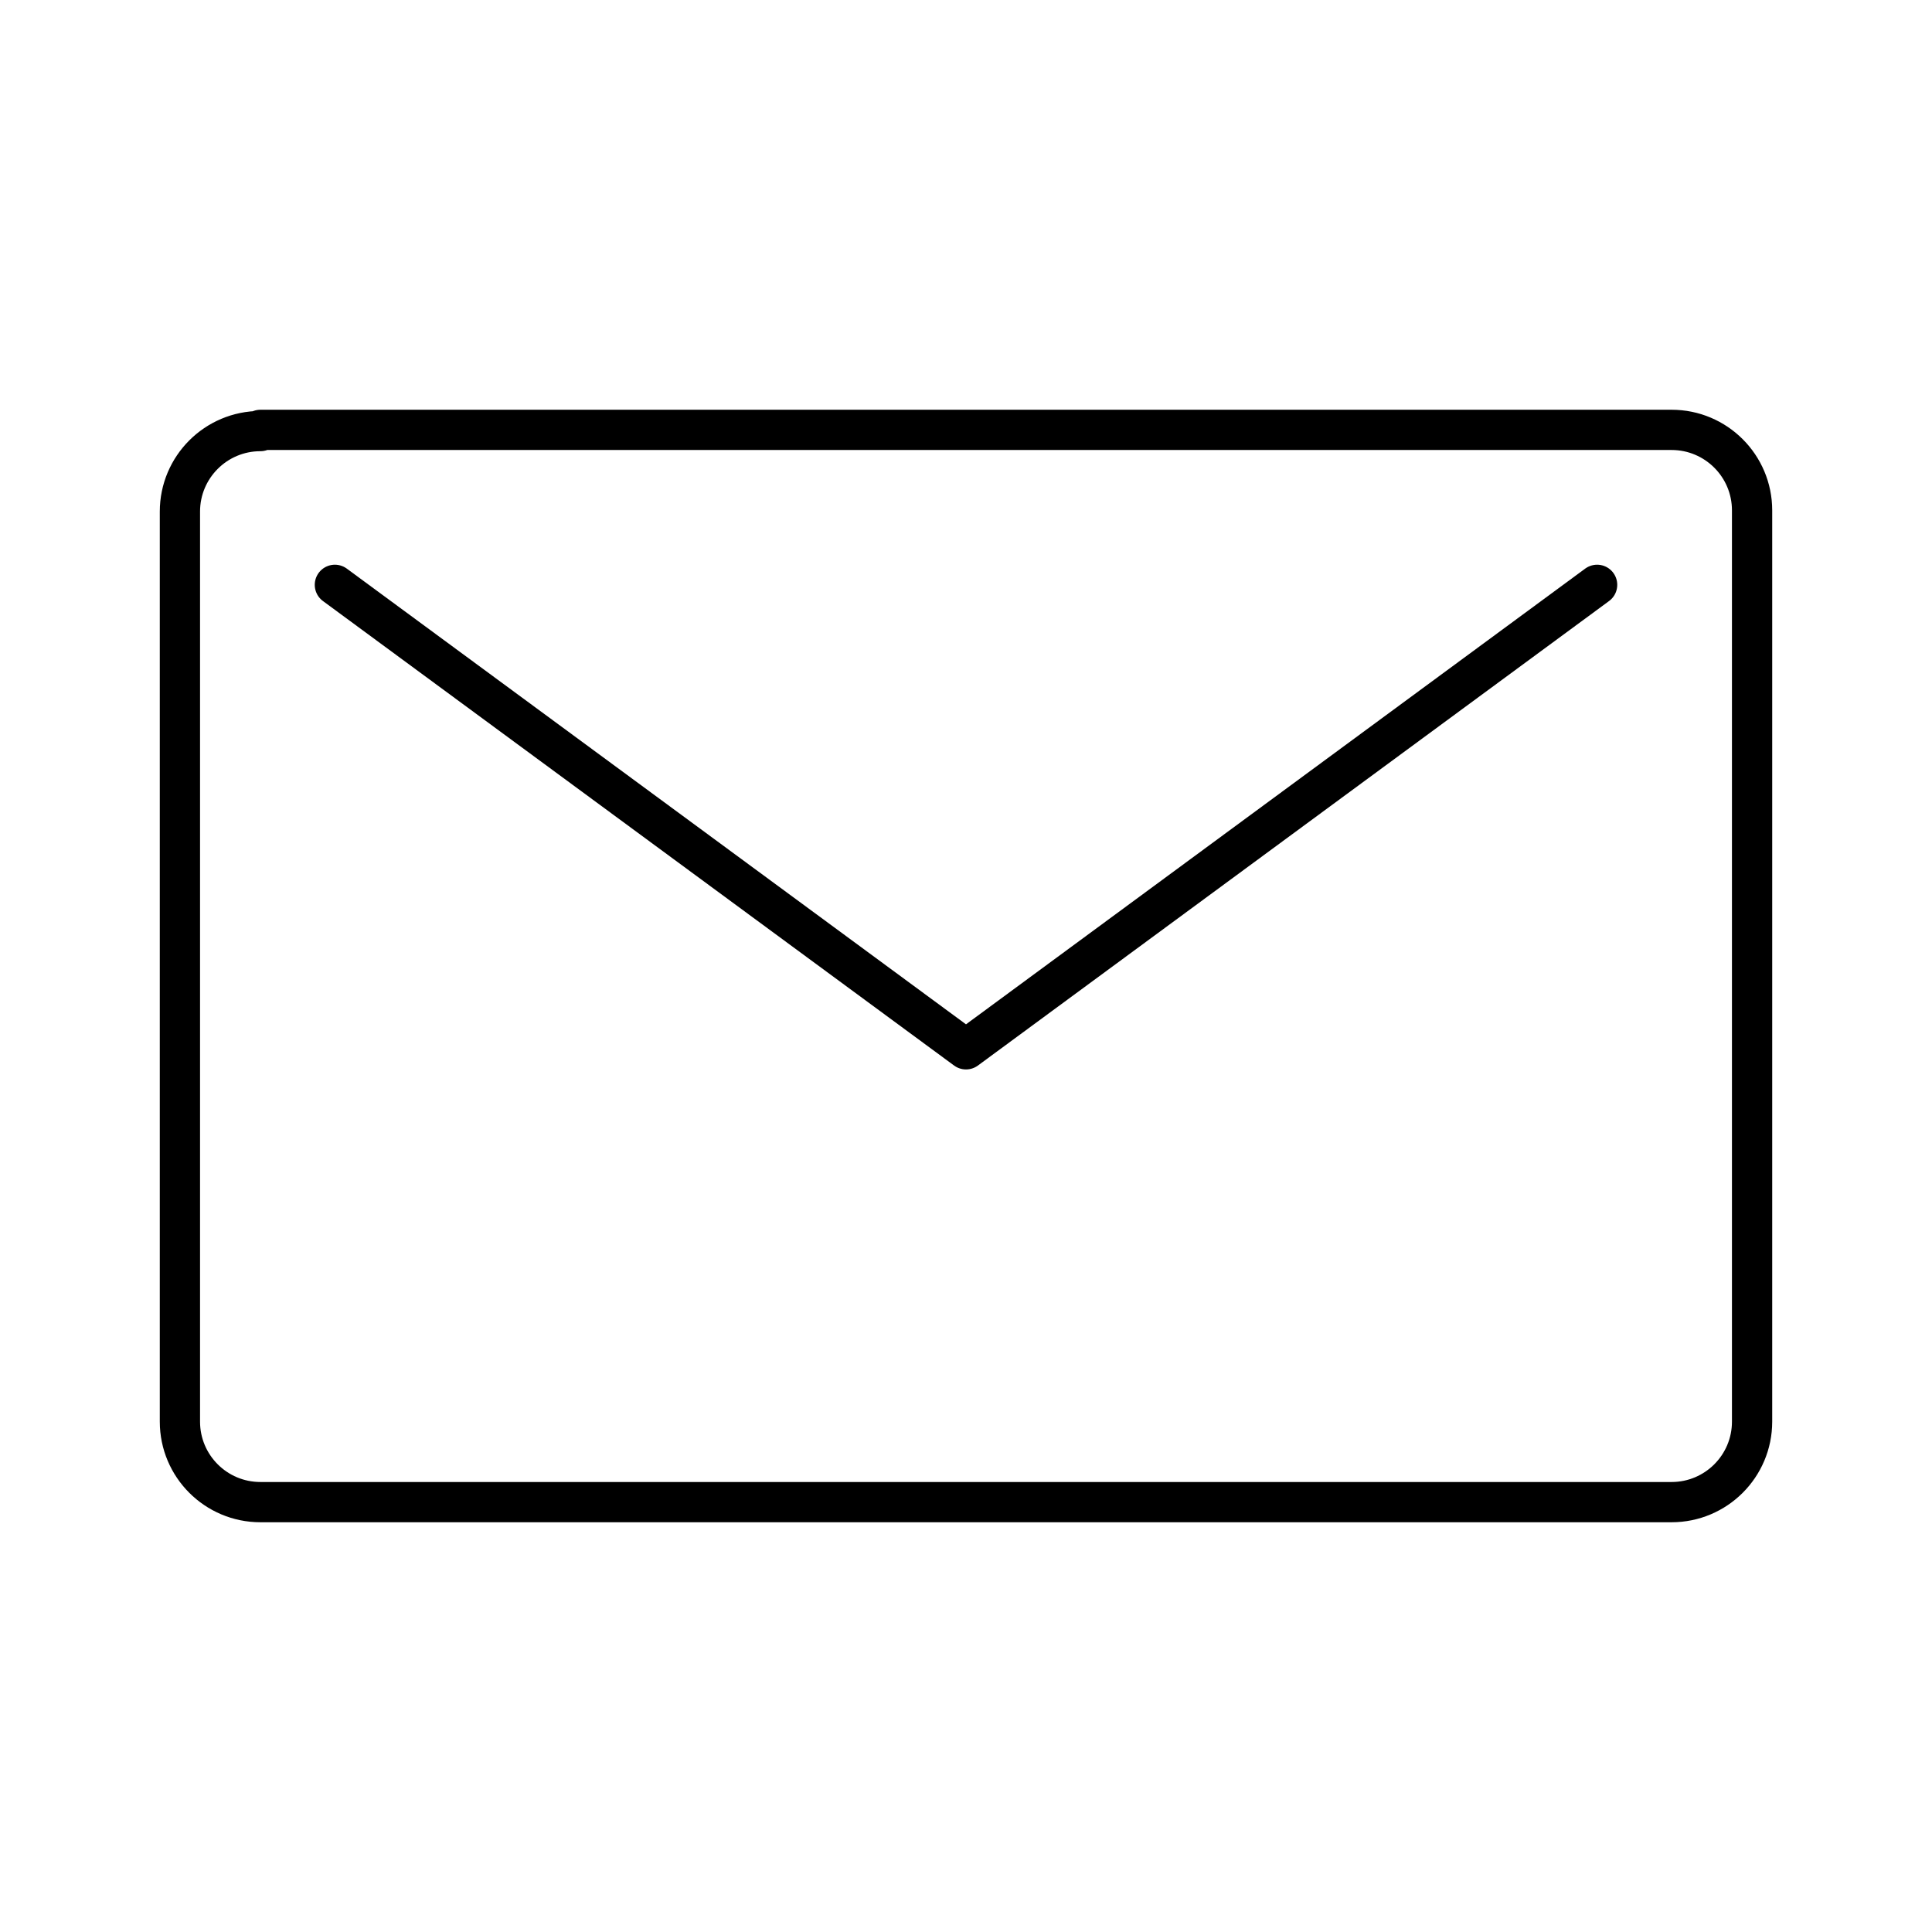
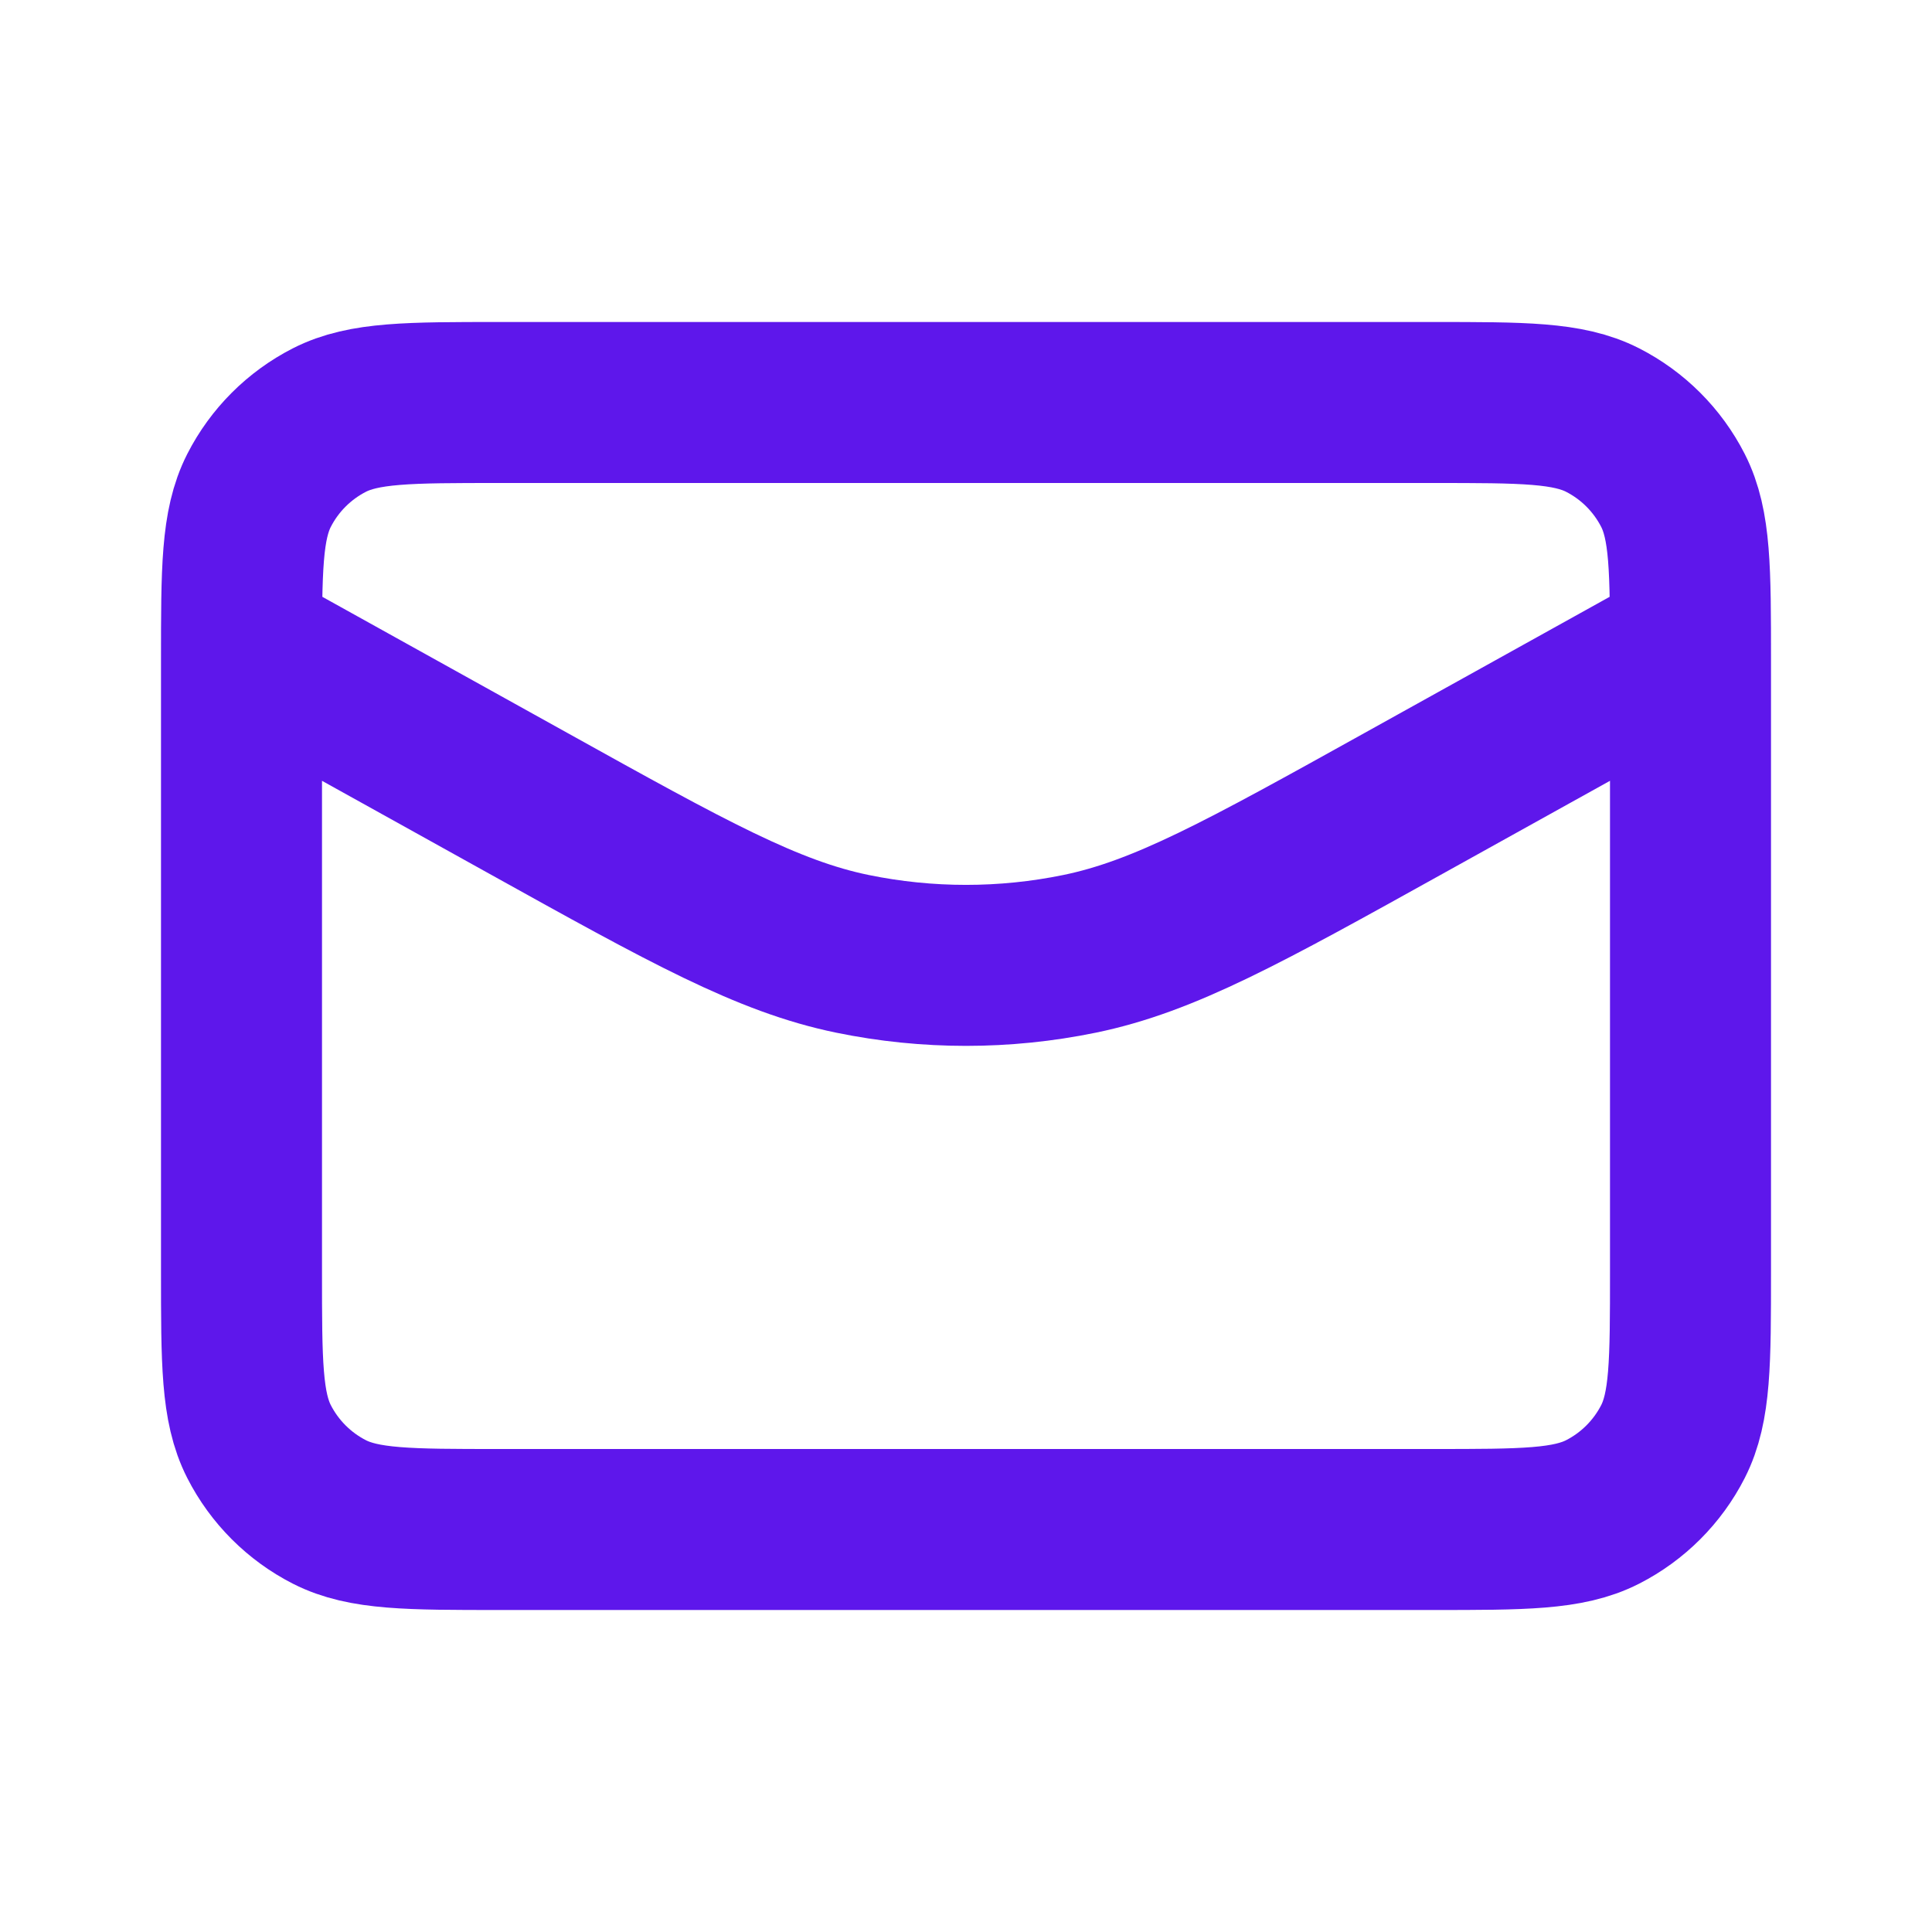
- <svg xmlns="http://www.w3.org/2000/svg" width="800px" height="800px" viewBox="0 0 48 48" id="Layer_2" data-name="Layer 2">
-   <defs>
-     <style>.cls-1{fill:none;stroke:#000000;stroke-linecap:round;stroke-linejoin:round;}</style>
-   </defs>
-   <path class="cls-1" d="M6.47,10.71a2,2,0,0,0-2,2h0V35.32a2,2,0,0,0,2,2H41.53a2,2,0,0,0,2-2h0V12.68a2,2,0,0,0-2-2H6.47Zm33.21,3.82L24,26.07,8.32,14.53" />
+ <svg xmlns="http://www.w3.org/2000/svg" width="800px" height="800px" viewBox="0 0 24 24" fill="none">
+   <path d="M21 8L17.439 9.978C15.454 11.081 14.461 11.633 13.41 11.849C12.48 12.04 11.52 12.04 10.59 11.849C9.539 11.633 8.546 11.081 6.561 9.978L3 8M6.2 19H17.8C18.92 19 19.48 19 19.908 18.782C20.284 18.59 20.59 18.284 20.782 17.908C21 17.48 21 16.92 21 15.8V8.2C21 7.08 21 6.52 20.782 6.092C20.59 5.716 20.284 5.41 19.908 5.218C19.48 5 18.92 5 17.8 5H6.2C5.08 5 4.52 5 4.092 5.218C3.716 5.41 3.41 5.716 3.218 6.092C3 6.52 3 7.08 3 8.2V15.8C3 16.92 3 17.48 3.218 17.908C3.41 18.284 3.716 18.59 4.092 18.782C4.52 19 5.08 19 6.2 19Z" stroke="#5e17eb" stroke-width="2" stroke-linecap="round" stroke-linejoin="round" />
</svg>
